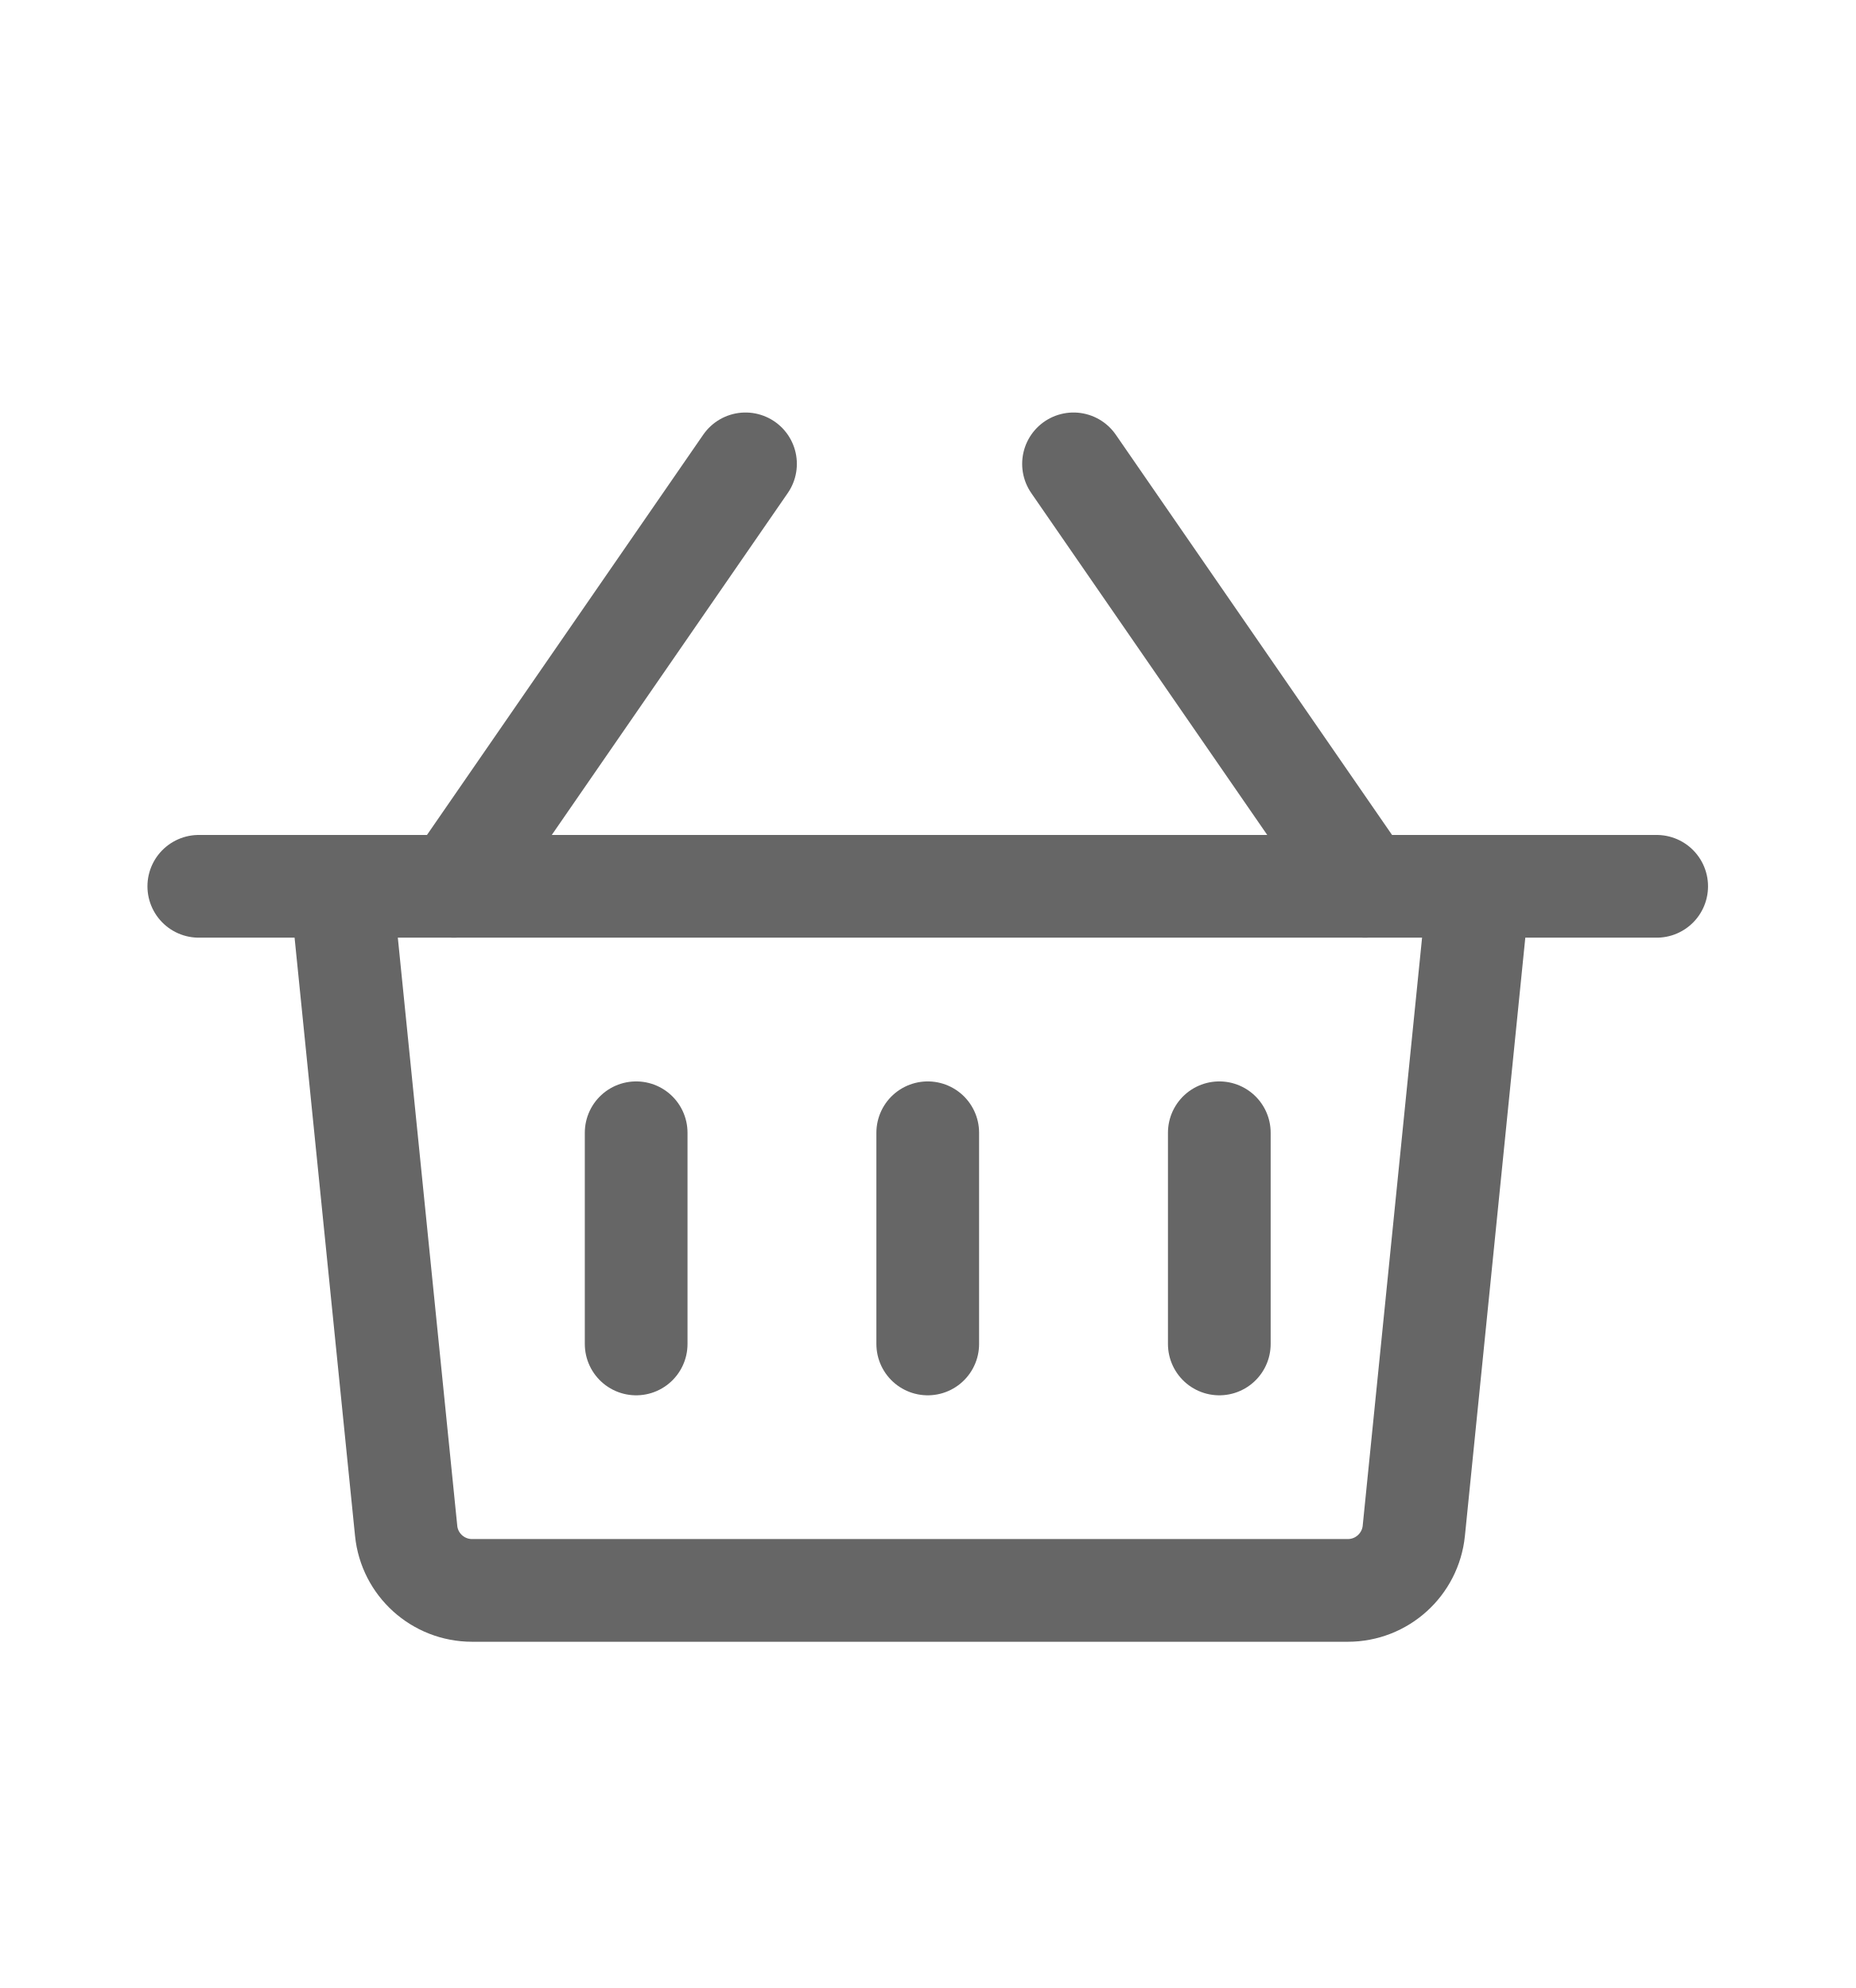
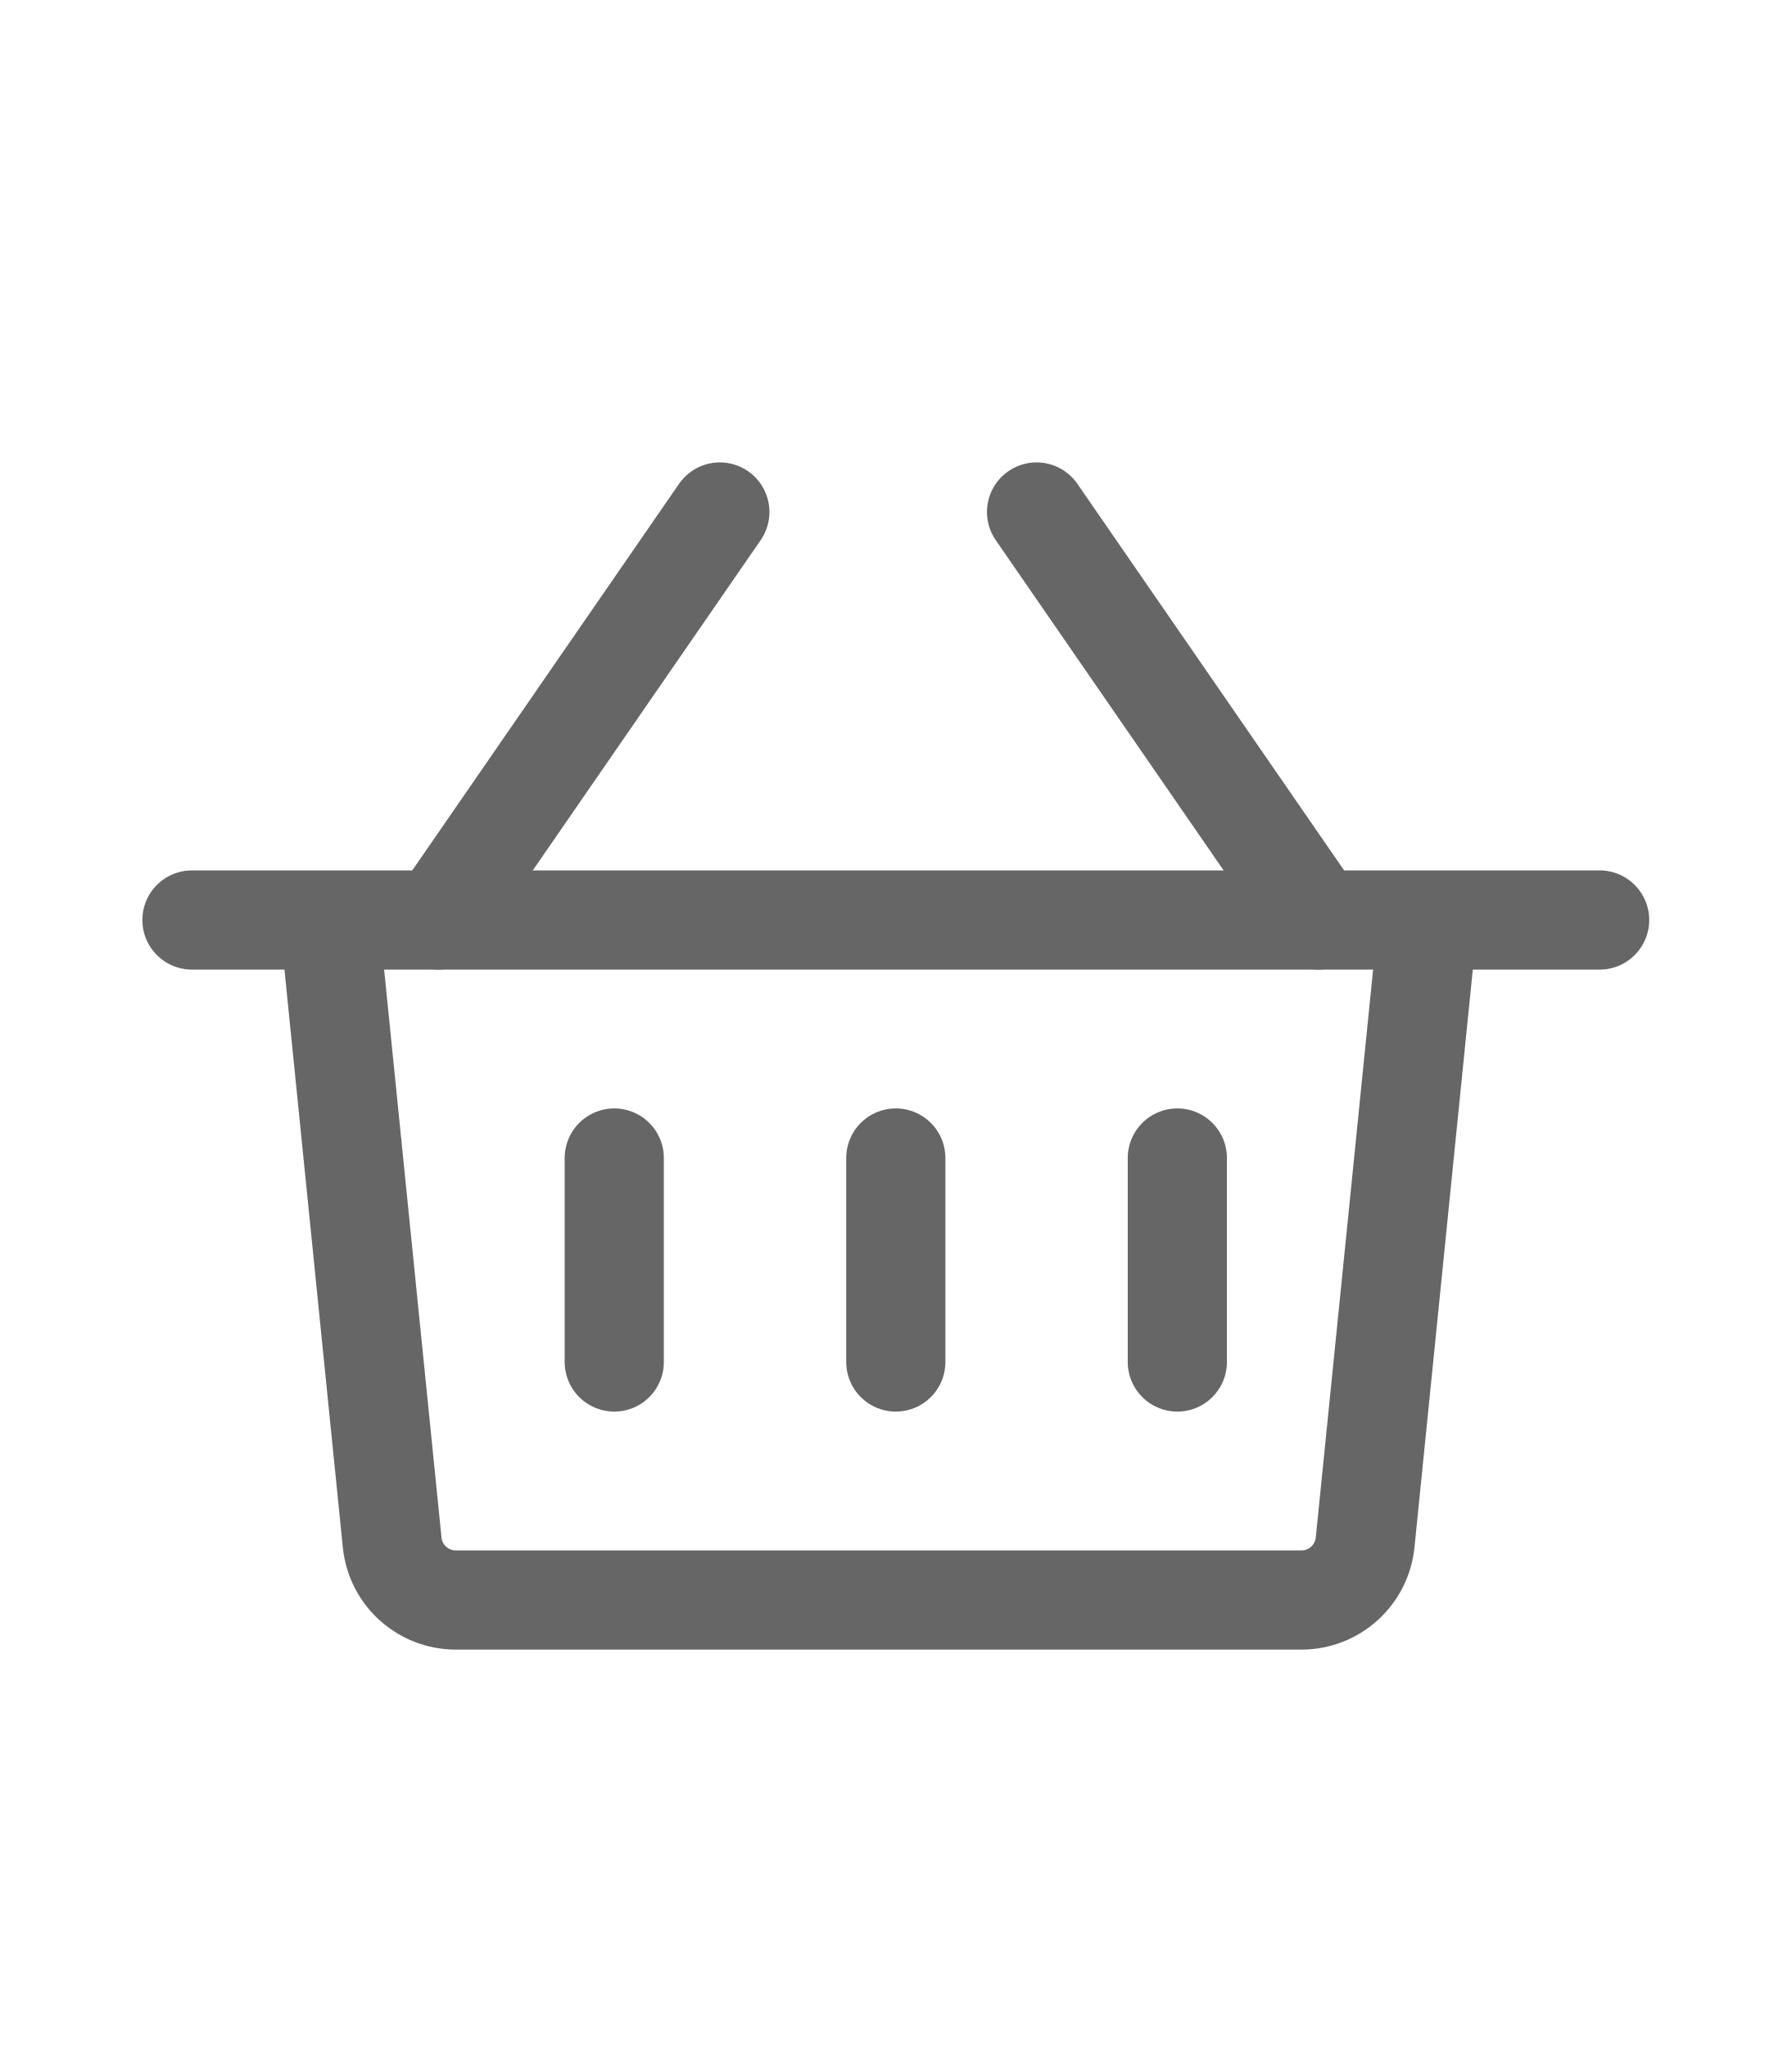
- <svg xmlns="http://www.w3.org/2000/svg" width="28" height="30" viewBox="0 0 28 28" fill="none">
+ <svg xmlns="http://www.w3.org/2000/svg" width="28" height="32" viewBox="0 0 28 28" fill="none">
  <path d="M3 12.375H5.146M25 12.375H22.317M5.146 12.375L6.129 22.101C6.18 22.611 6.61 23 7.124 23H20.34C20.853 23 21.283 22.611 21.335 22.101L22.317 12.375M5.146 12.375H22.317" stroke="#666666" stroke-width="1.55" stroke-linecap="round" stroke-linejoin="round" />
  <path d="M6.85 12.375L11.25 6" stroke="#666666" stroke-width="1.55" stroke-linecap="round" stroke-linejoin="round" />
  <path d="M20.6 12.375L16.2 6" stroke="#666666" stroke-width="1.55" stroke-linecap="round" stroke-linejoin="round" />
  <path d="M9.6 16.094V19.281" stroke="#666666" stroke-width="1.55" stroke-linecap="round" stroke-linejoin="round" />
  <path d="M14 16.094V19.281" stroke="#666666" stroke-width="1.55" stroke-linecap="round" stroke-linejoin="round" />
  <path d="M18.4 16.094V19.281" stroke="#666666" stroke-width="1.55" stroke-linecap="round" stroke-linejoin="round" />
</svg>
